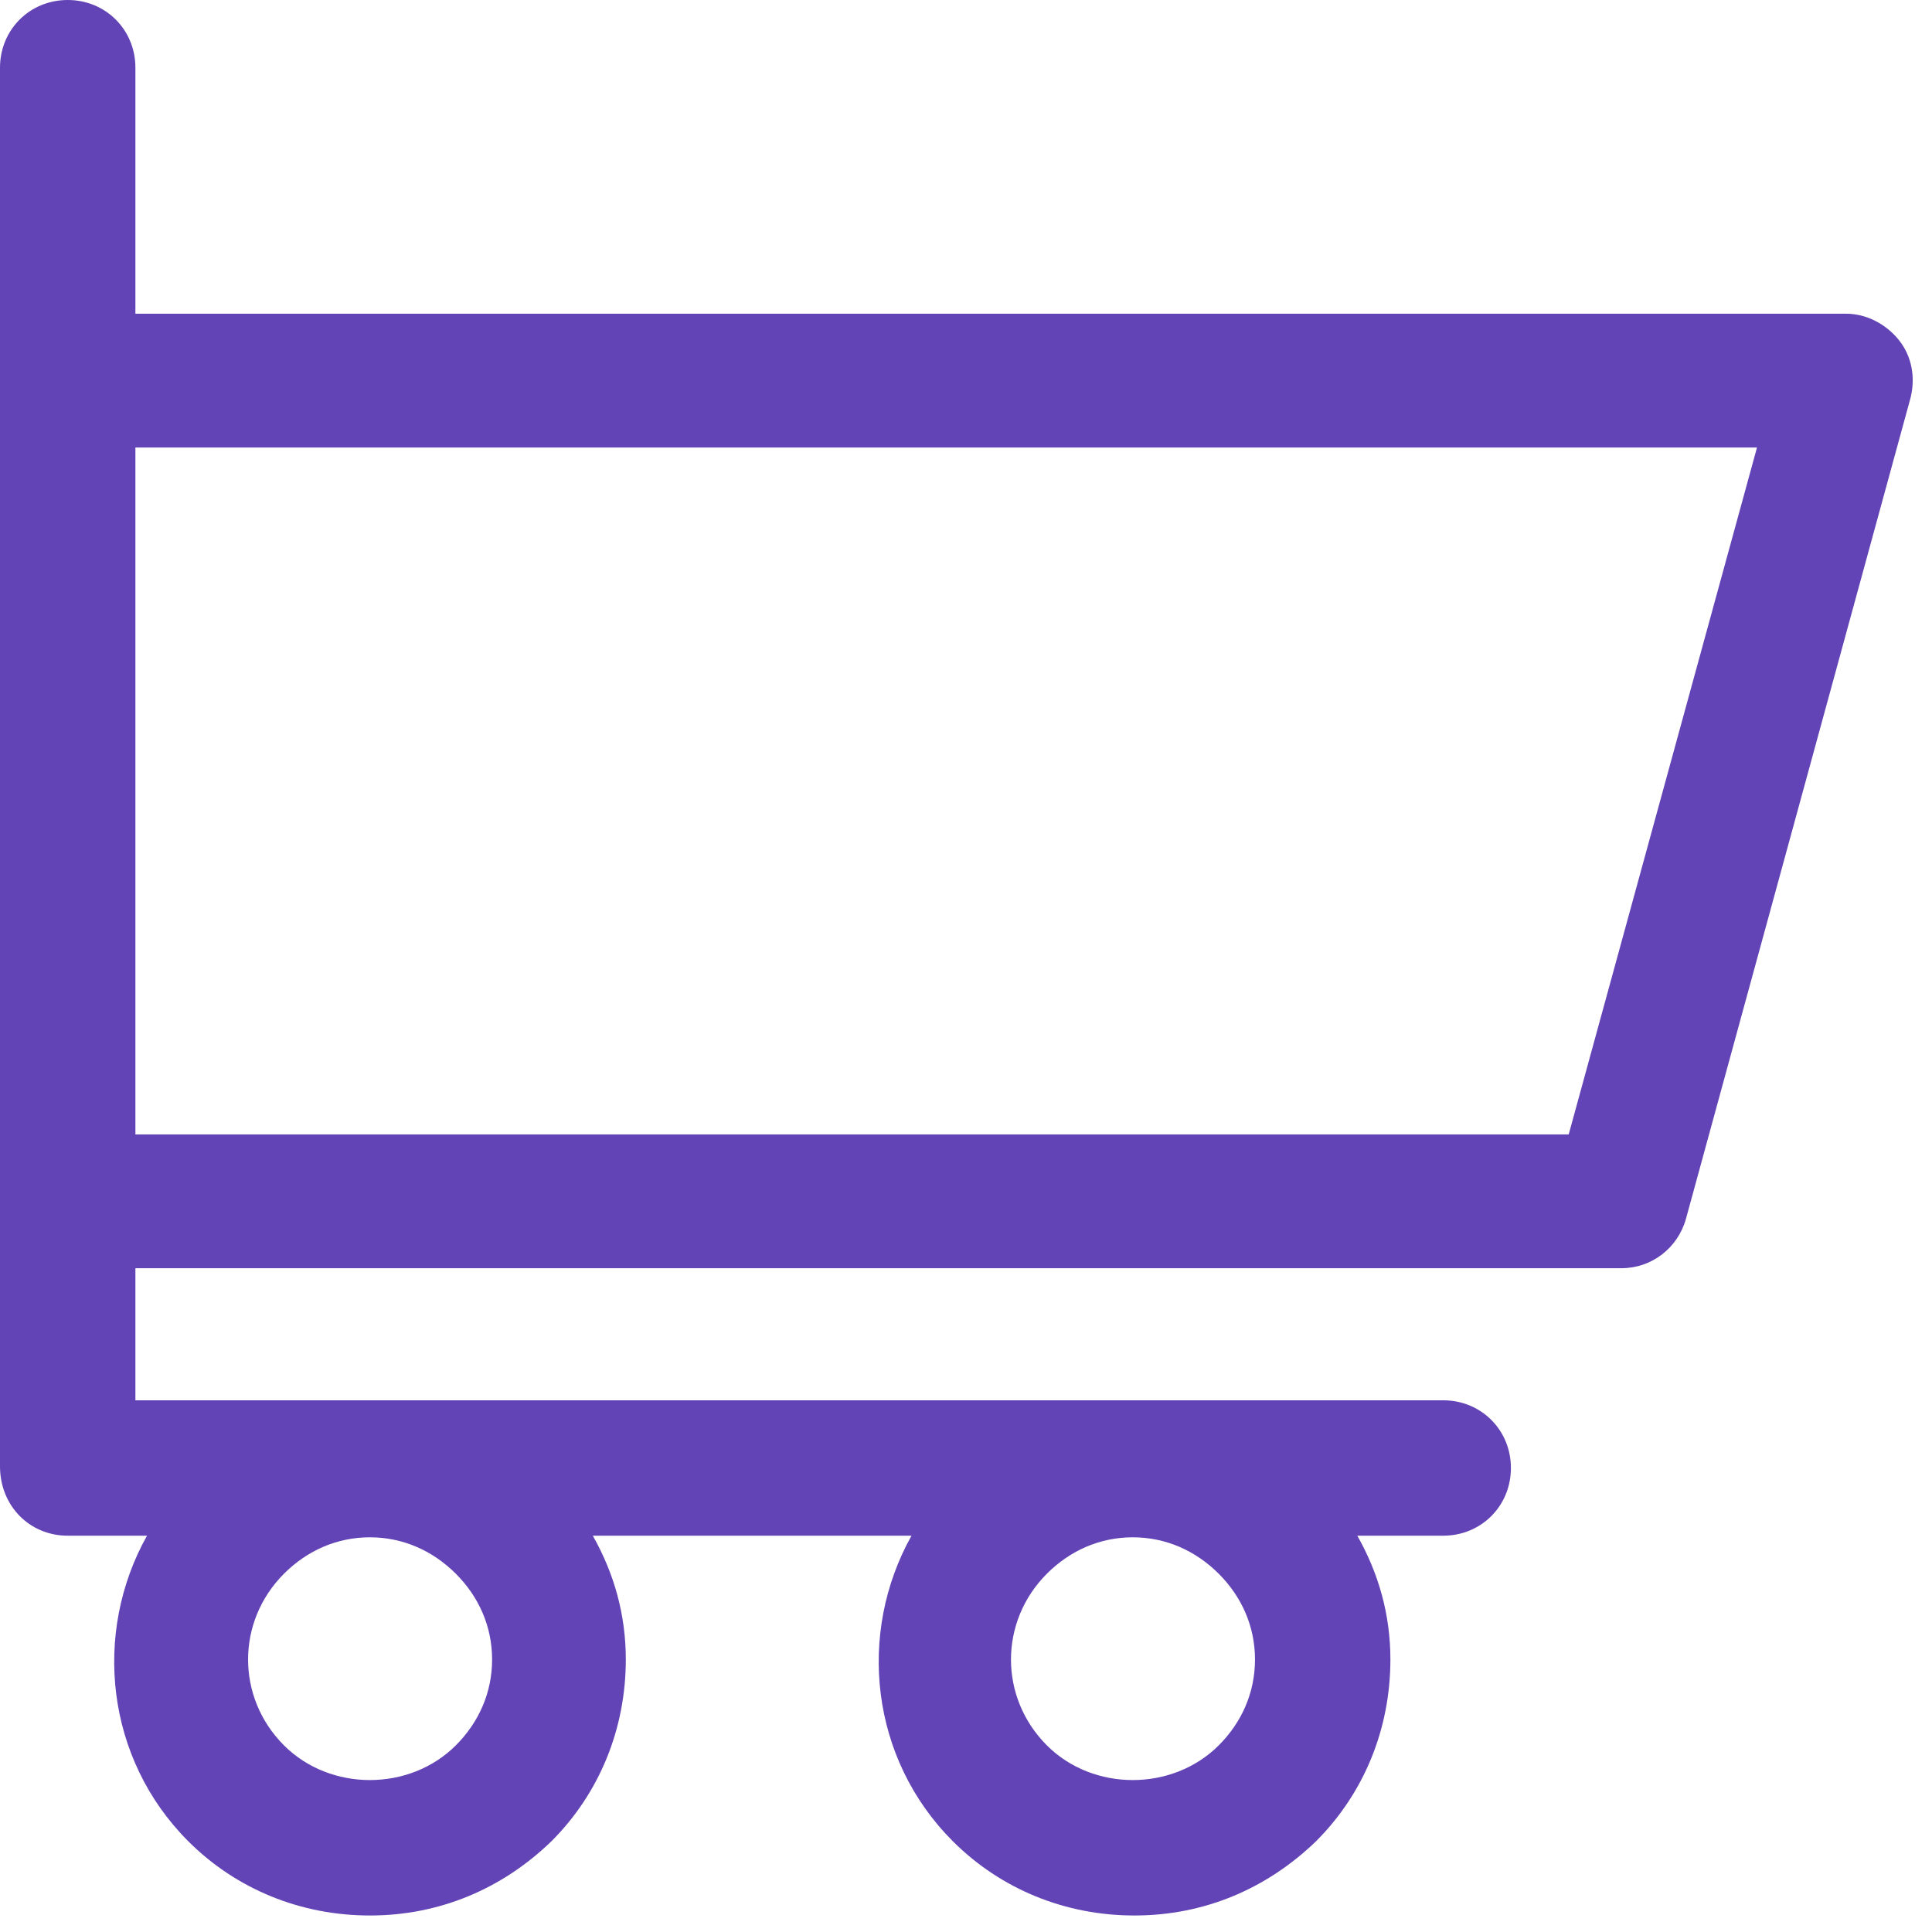
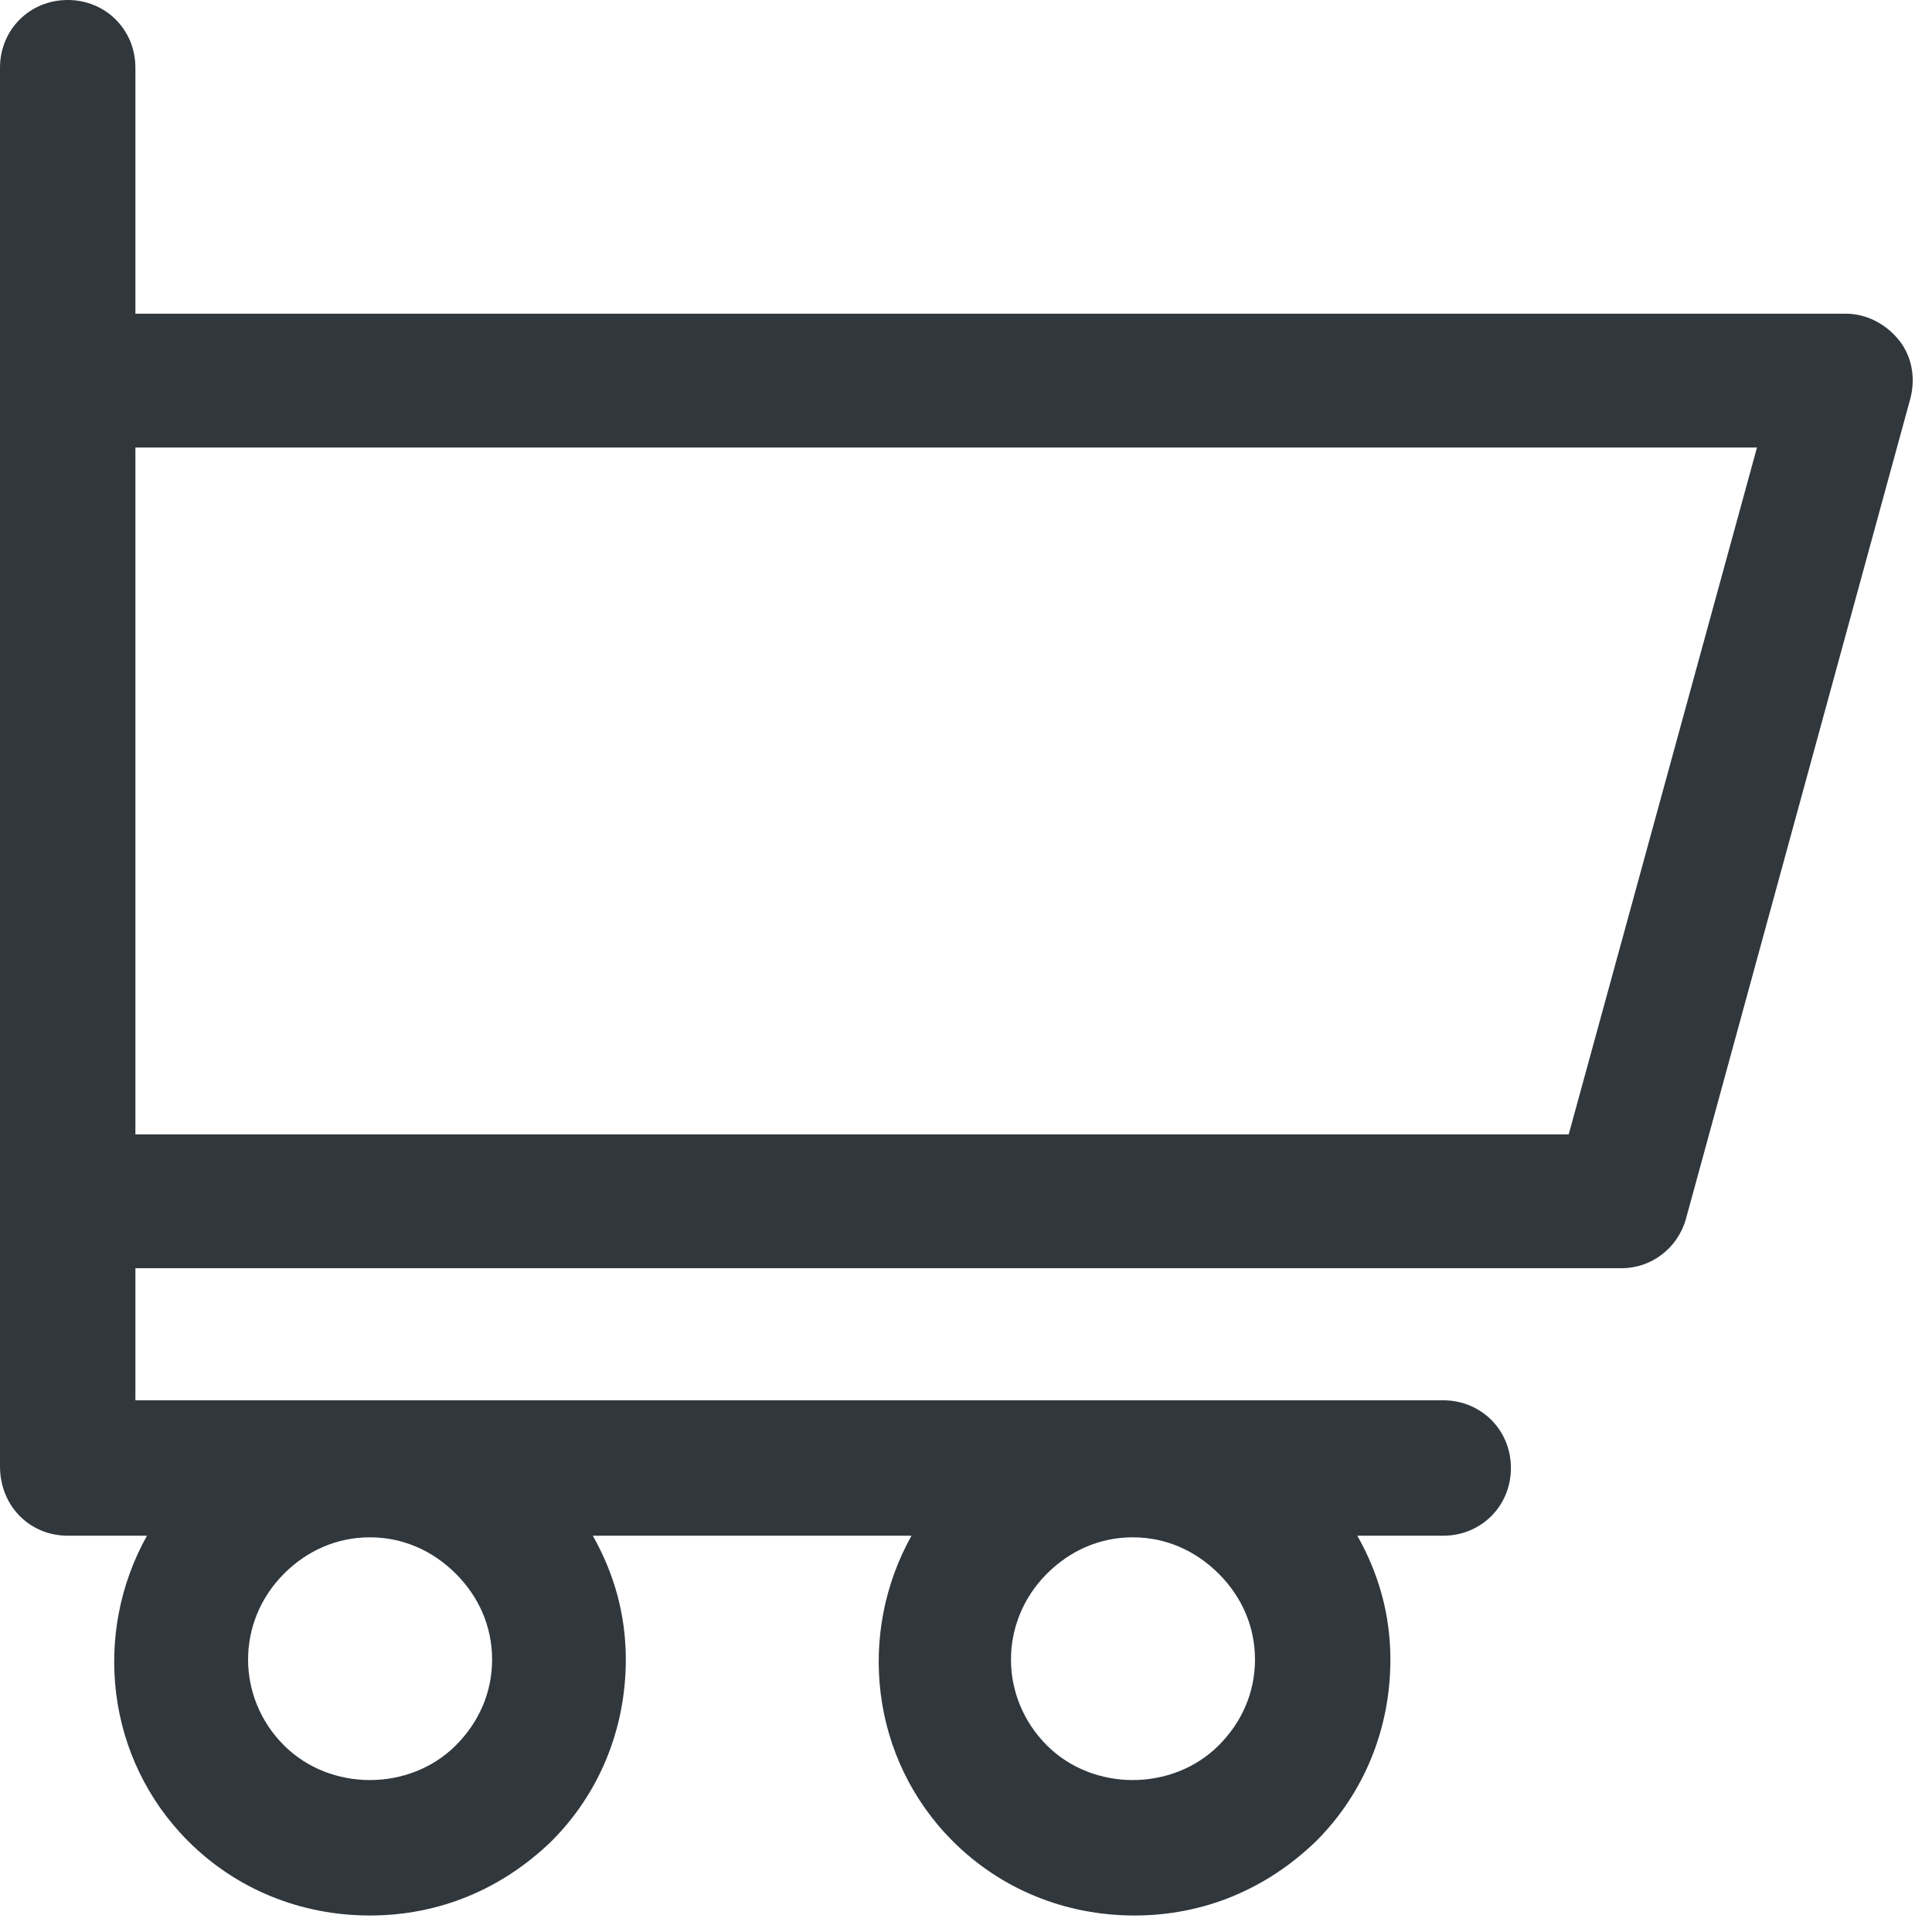
- <svg xmlns="http://www.w3.org/2000/svg" width="24" height="24" viewBox="0 0 24 24" fill="#6344B6">
-   <path fill-rule="evenodd" clip-rule="evenodd" d="M1.826 19.077H0.841C0.369 19.077 0 18.708 0 18.215V14.913V4.718V0.841C0 0.369 0.369 0 0.841 0C1.313 0 1.682 0.369 1.682 0.841V3.897H22.933C23.18 3.897 23.426 4.021 23.59 4.226C23.754 4.431 23.795 4.697 23.733 4.944L20.944 15.139C20.841 15.508 20.513 15.754 20.144 15.754H1.682V17.395H17.928C18.4 17.395 18.769 17.764 18.769 18.236C18.769 18.708 18.4 19.077 17.928 19.077H16.861C17.128 19.549 17.272 20.061 17.272 20.615C17.272 21.477 16.944 22.277 16.349 22.872C15.733 23.467 14.954 23.795 14.092 23.795C13.231 23.795 12.431 23.467 11.836 22.872C10.81 21.846 10.646 20.287 11.323 19.077H7.364C7.631 19.549 7.774 20.061 7.774 20.615C7.774 21.477 7.446 22.277 6.851 22.872C6.236 23.467 5.456 23.795 4.595 23.795C3.733 23.795 2.933 23.467 2.338 22.872C1.313 21.846 1.149 20.287 1.826 19.077ZM14.072 19.097C13.662 19.097 13.292 19.262 13.005 19.549C12.41 20.144 12.41 21.087 13.005 21.682C13.579 22.256 14.564 22.256 15.139 21.682C15.426 21.395 15.59 21.026 15.59 20.615C15.59 20.205 15.426 19.836 15.139 19.549C14.851 19.262 14.482 19.097 14.072 19.097ZM3.528 19.549C3.815 19.262 4.185 19.097 4.595 19.097C5.005 19.097 5.374 19.262 5.662 19.549C5.949 19.836 6.113 20.205 6.113 20.615C6.113 21.026 5.949 21.395 5.662 21.682C5.087 22.256 4.103 22.256 3.528 21.682C2.933 21.087 2.933 20.144 3.528 19.549ZM21.826 5.559H1.682V14.092H19.487L21.826 5.559Z" fill="#6344B6" />
+ <svg xmlns="http://www.w3.org/2000/svg" width="24" height="24" viewBox="0 0 24 24" fill="#30373D">
+   <path fill-rule="evenodd" clip-rule="evenodd" d="M1.826 19.077H0.841C0.369 19.077 0 18.708 0 18.215V14.913V4.718V0.841C0 0.369 0.369 0 0.841 0C1.313 0 1.682 0.369 1.682 0.841V3.897H22.933C23.18 3.897 23.426 4.021 23.59 4.226C23.754 4.431 23.795 4.697 23.733 4.944L20.944 15.139C20.841 15.508 20.513 15.754 20.144 15.754H1.682V17.395H17.928C18.4 17.395 18.769 17.764 18.769 18.236C18.769 18.708 18.4 19.077 17.928 19.077H16.861C17.128 19.549 17.272 20.061 17.272 20.615C17.272 21.477 16.944 22.277 16.349 22.872C15.733 23.467 14.954 23.795 14.092 23.795C13.231 23.795 12.431 23.467 11.836 22.872C10.81 21.846 10.646 20.287 11.323 19.077H7.364C7.631 19.549 7.774 20.061 7.774 20.615C7.774 21.477 7.446 22.277 6.851 22.872C6.236 23.467 5.456 23.795 4.595 23.795C3.733 23.795 2.933 23.467 2.338 22.872C1.313 21.846 1.149 20.287 1.826 19.077ZM14.072 19.097C13.662 19.097 13.292 19.262 13.005 19.549C12.41 20.144 12.41 21.087 13.005 21.682C13.579 22.256 14.564 22.256 15.139 21.682C15.426 21.395 15.59 21.026 15.59 20.615C15.59 20.205 15.426 19.836 15.139 19.549C14.851 19.262 14.482 19.097 14.072 19.097ZM3.528 19.549C3.815 19.262 4.185 19.097 4.595 19.097C5.005 19.097 5.374 19.262 5.662 19.549C5.949 19.836 6.113 20.205 6.113 20.615C6.113 21.026 5.949 21.395 5.662 21.682C5.087 22.256 4.103 22.256 3.528 21.682C2.933 21.087 2.933 20.144 3.528 19.549ZM21.826 5.559H1.682V14.092H19.487L21.826 5.559Z" fill="#30373D" />
</svg>
